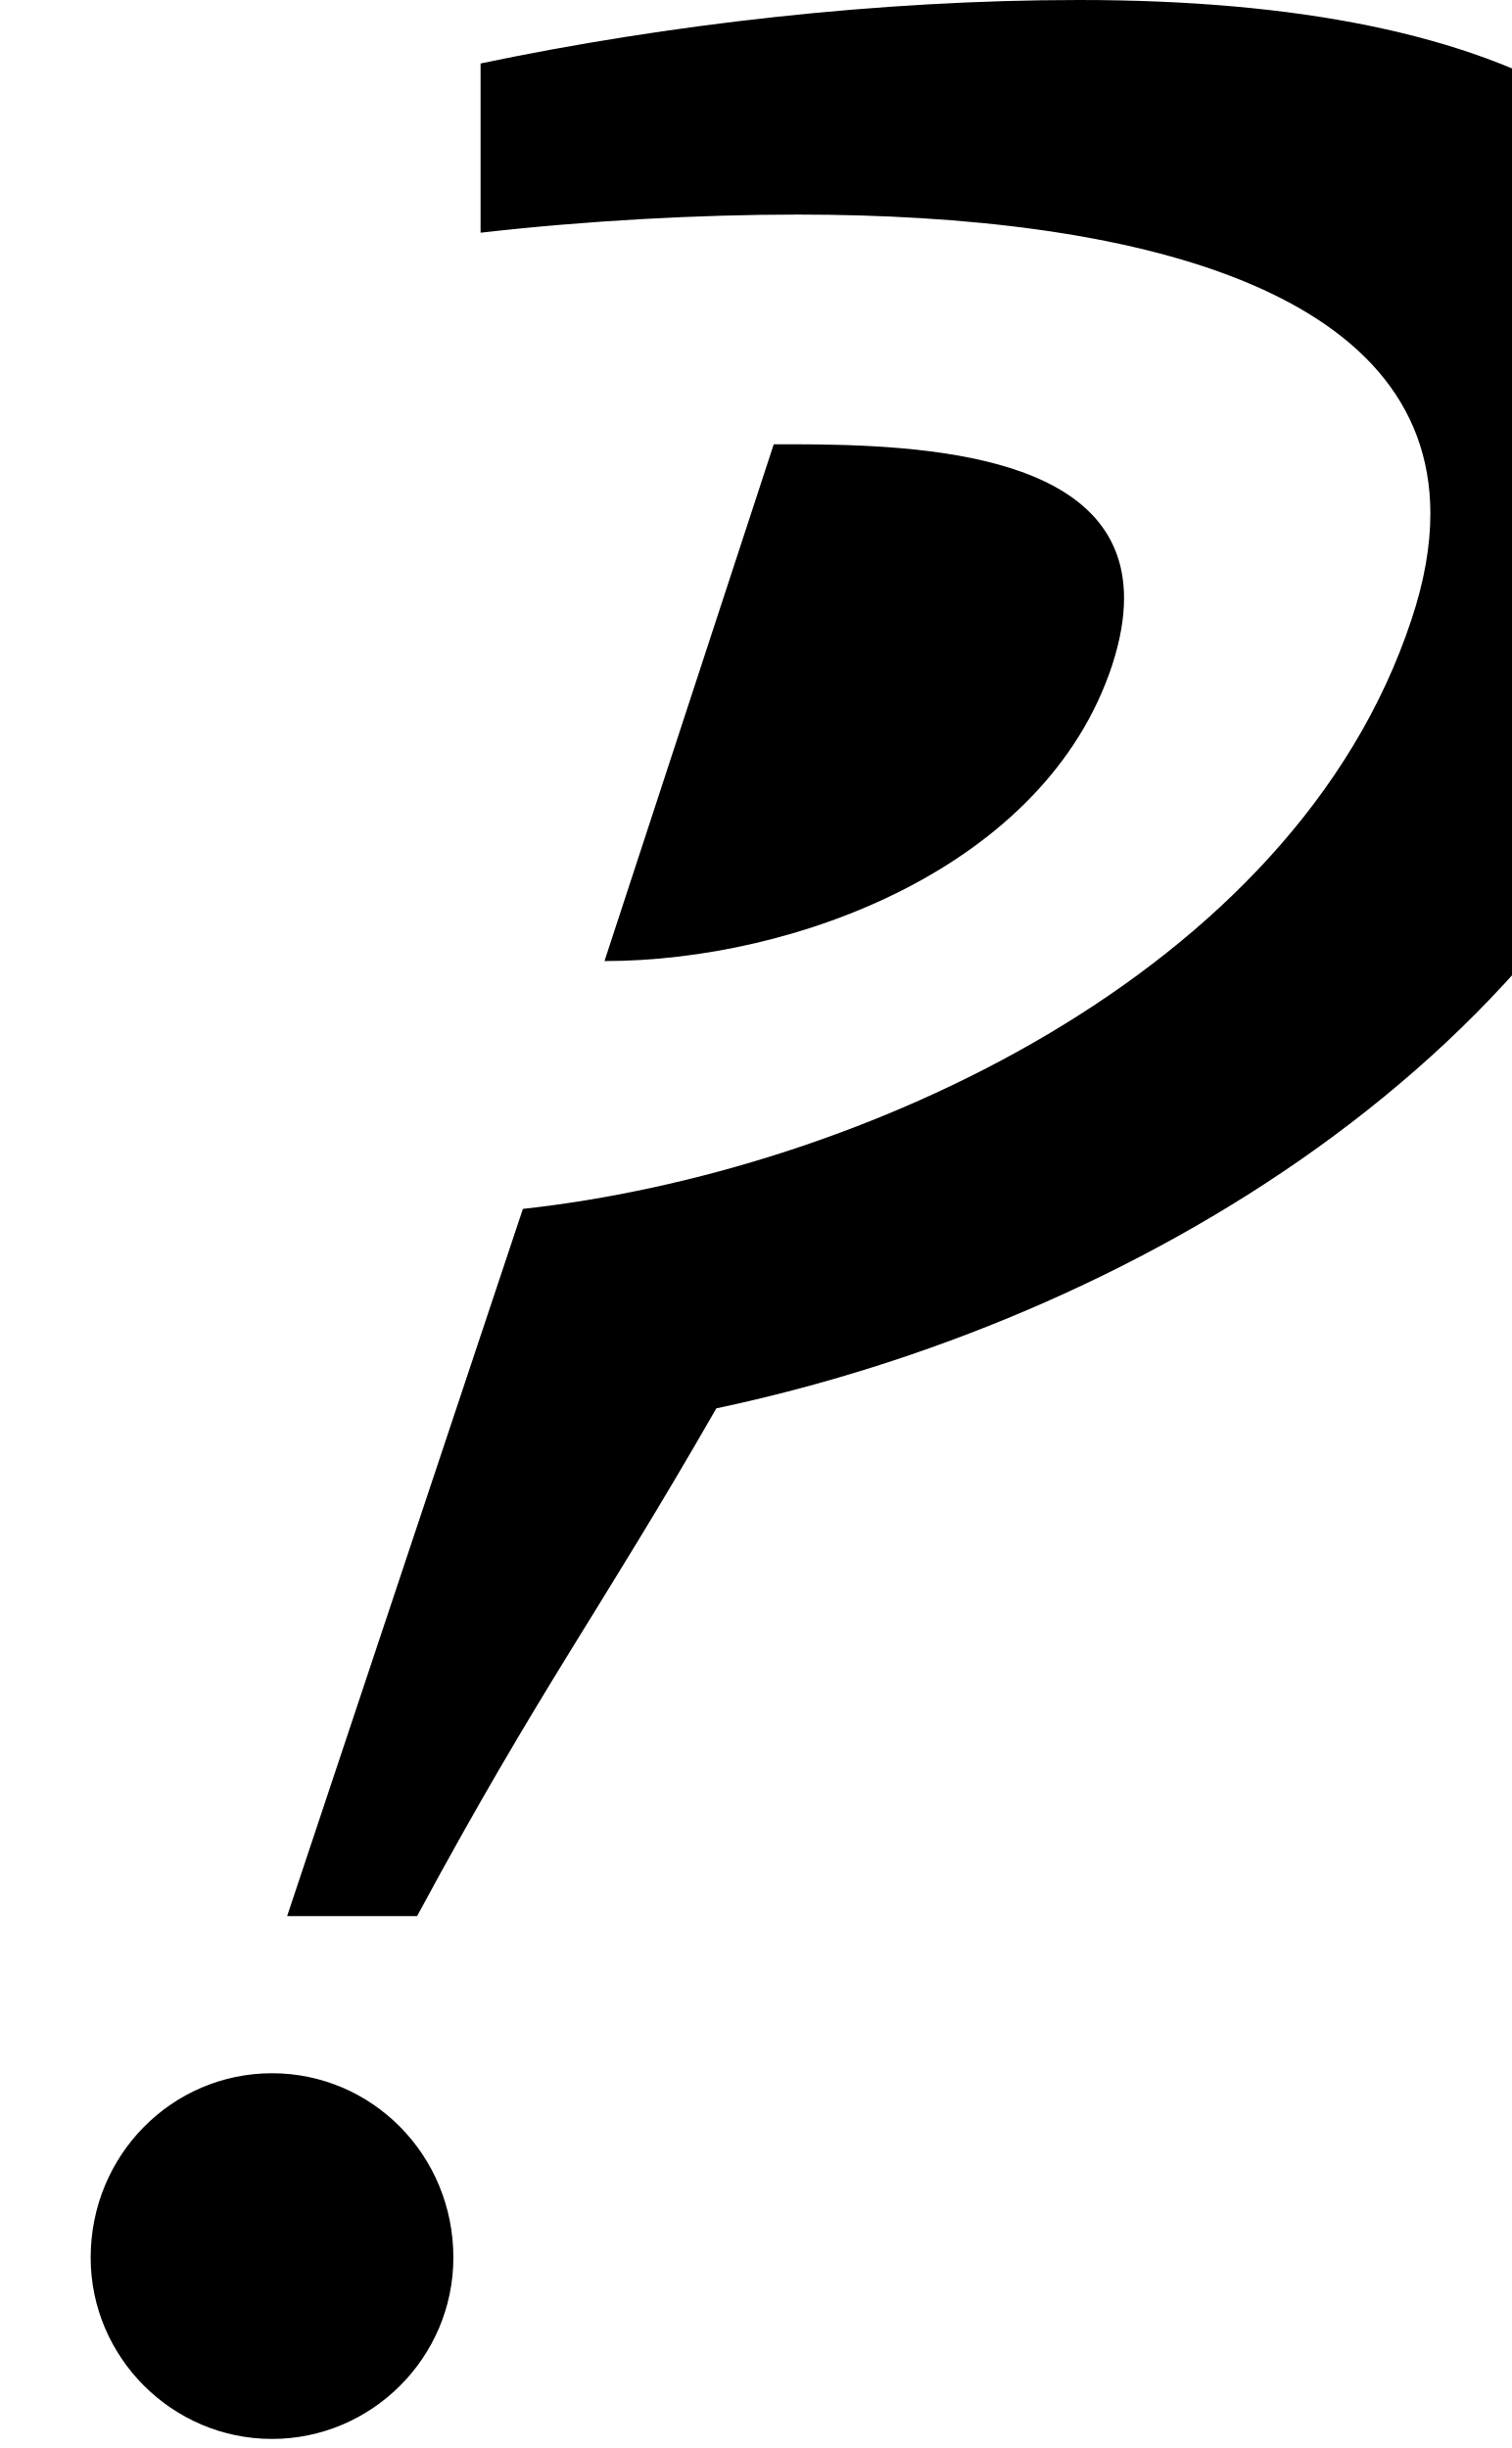
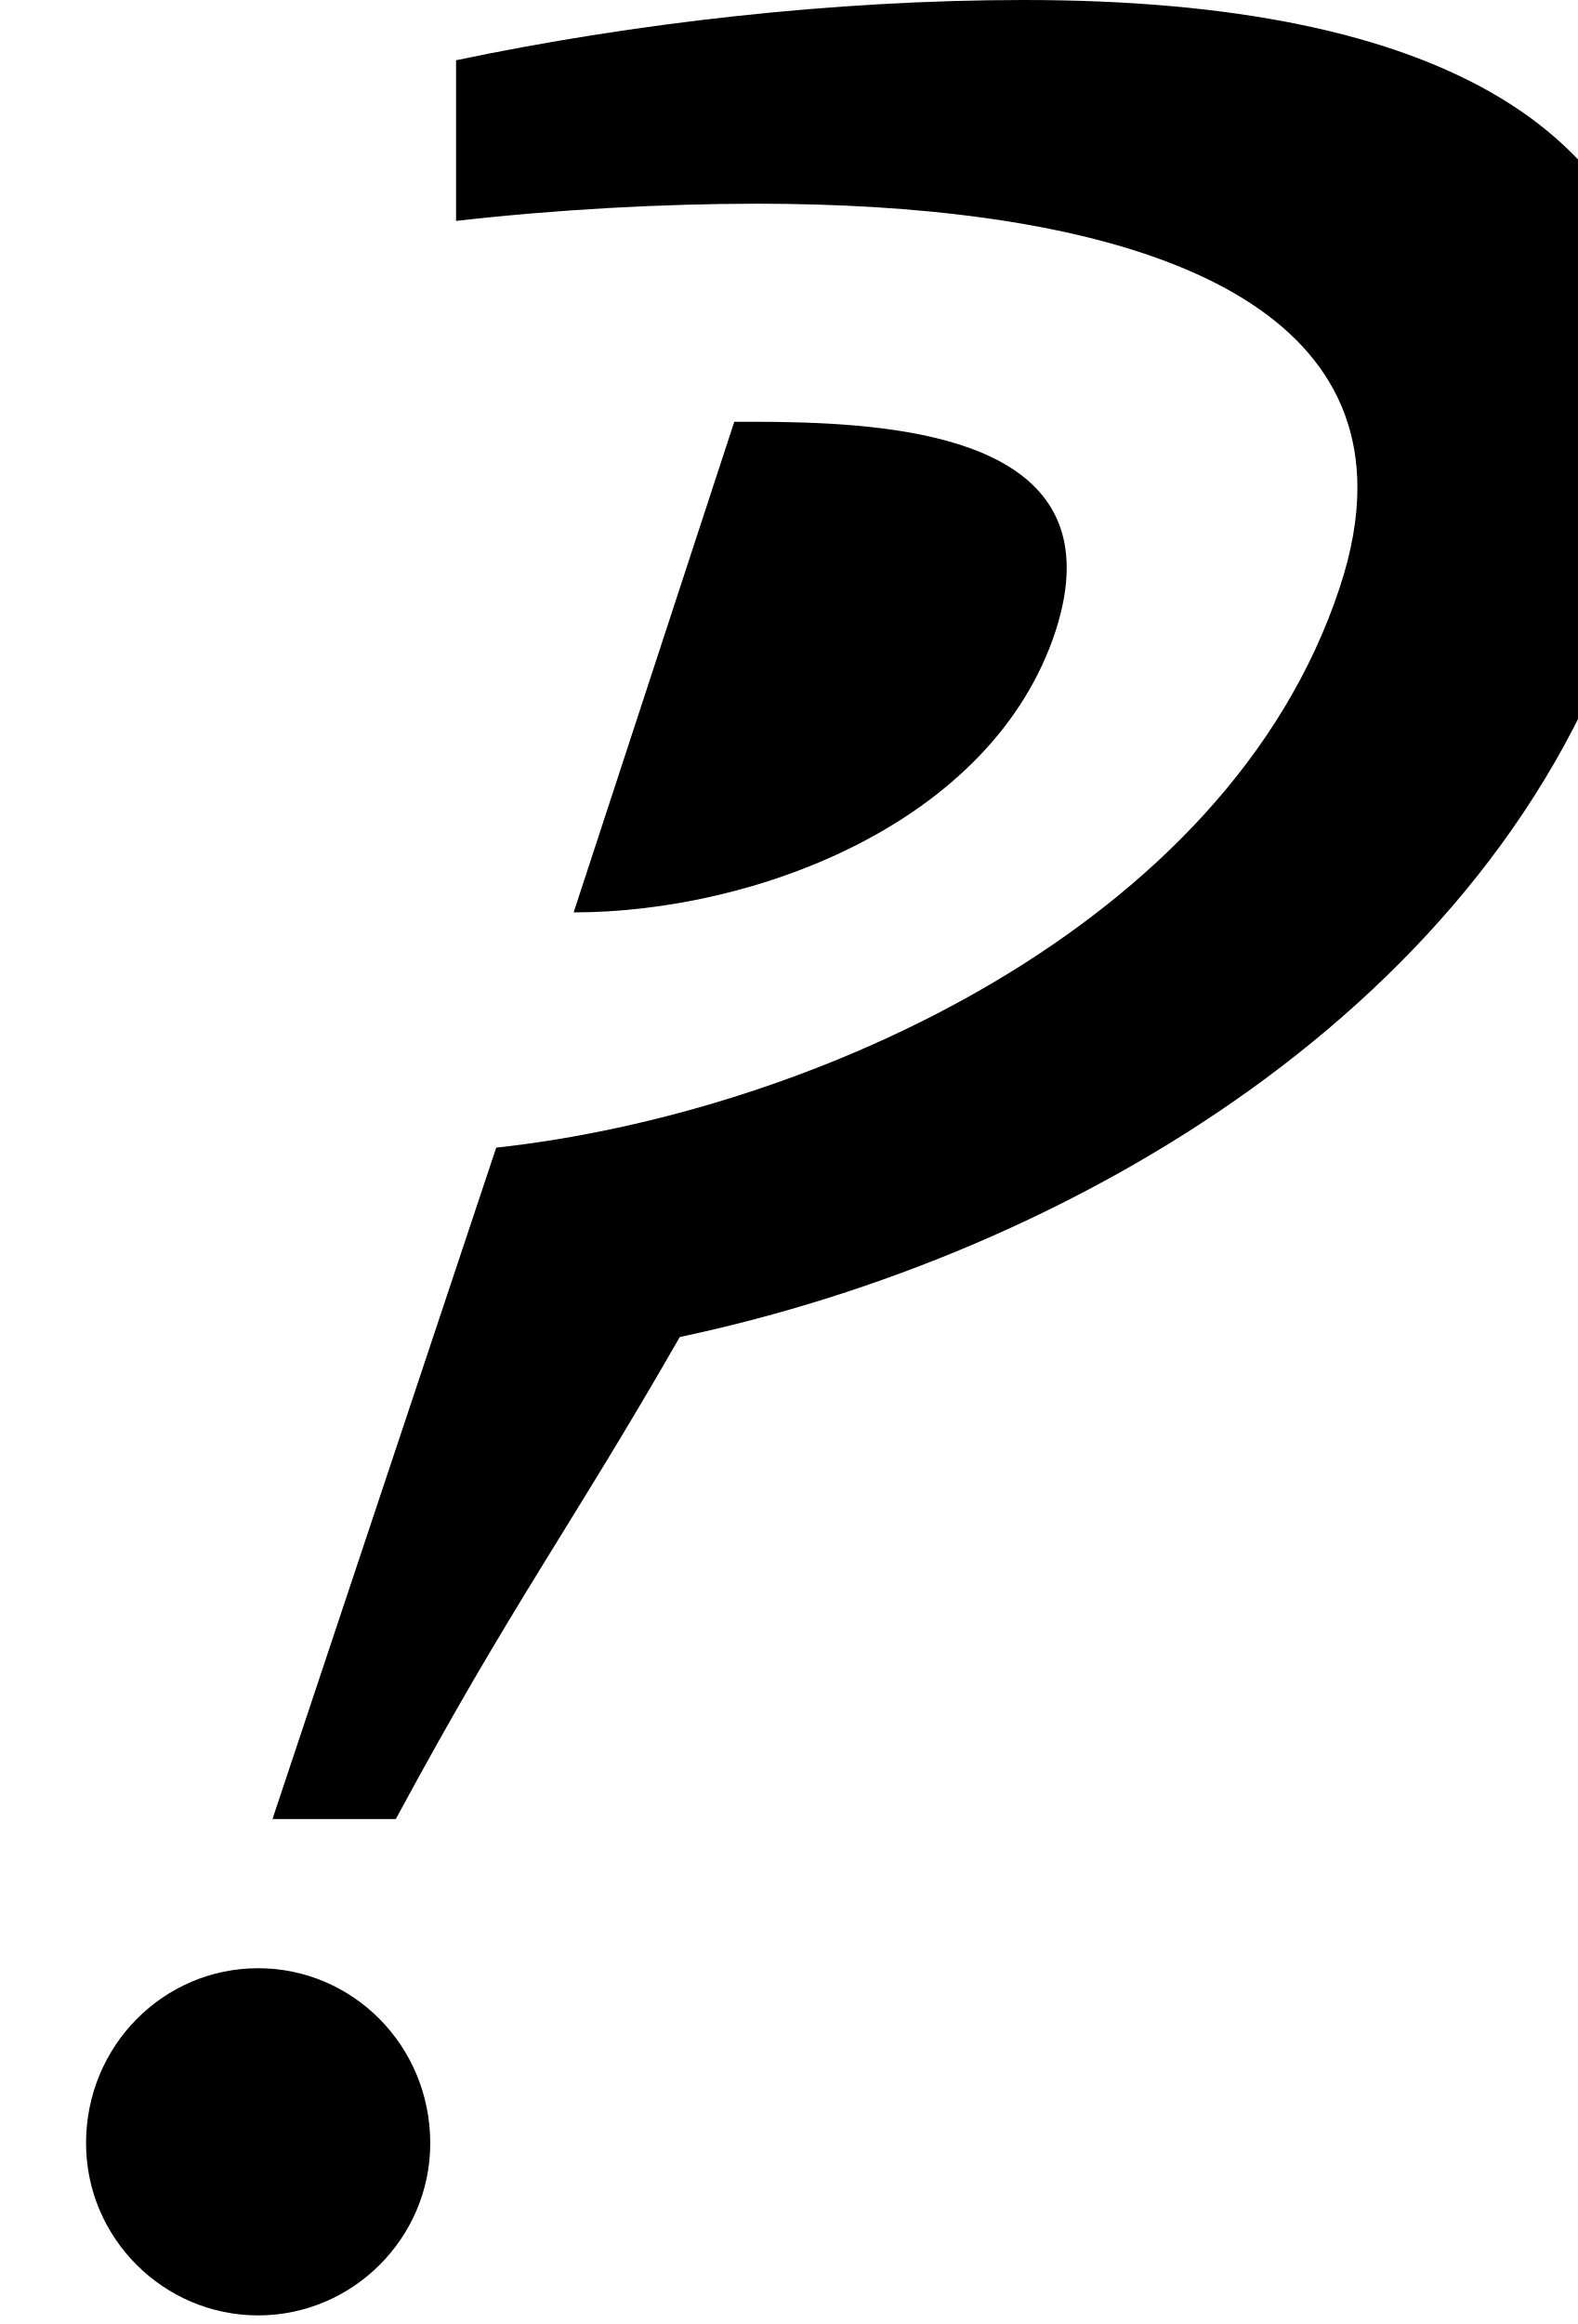
- <svg xmlns="http://www.w3.org/2000/svg" version="1.1" viewBox="0 0 500 810">
+ <svg xmlns="http://www.w3.org/2000/svg" version="1.1" viewBox="0 0 550 810">
  <g transform="matrix(1 0 0 -1 0 800)">
    <path fill="currentColor" d="M30 53c0 34 27 61 60 61s60 -27 60 -61c0 -33 -27 -60 -60 -60s-60 27 -60 60zM159 723v56c62 13 132 21 198 21c145.321 0 223.507 -45.626 223.507 -136.878c0 -21.776 -4.452 -46.15 -13.507 -73.122c-46 -140 -193 -227 -330 -256c-39 -68 -58 -92 -99 -168 h-43l78 234c110 12 255 77 294 195c4.248 12.744 6.248 24.395 6.248 35.027c0 74.469 -98.115 98.973 -209.248 98.973c-33 0 -70 -2 -105 -6zM256 653h6c45.686 0 109.898 -3.86 109.898 -50.913c0 -6.503 -1.226 -13.831 -3.898 -22.087 c-22 -67 -105 -98 -168 -98z" />
  </g>
</svg>
